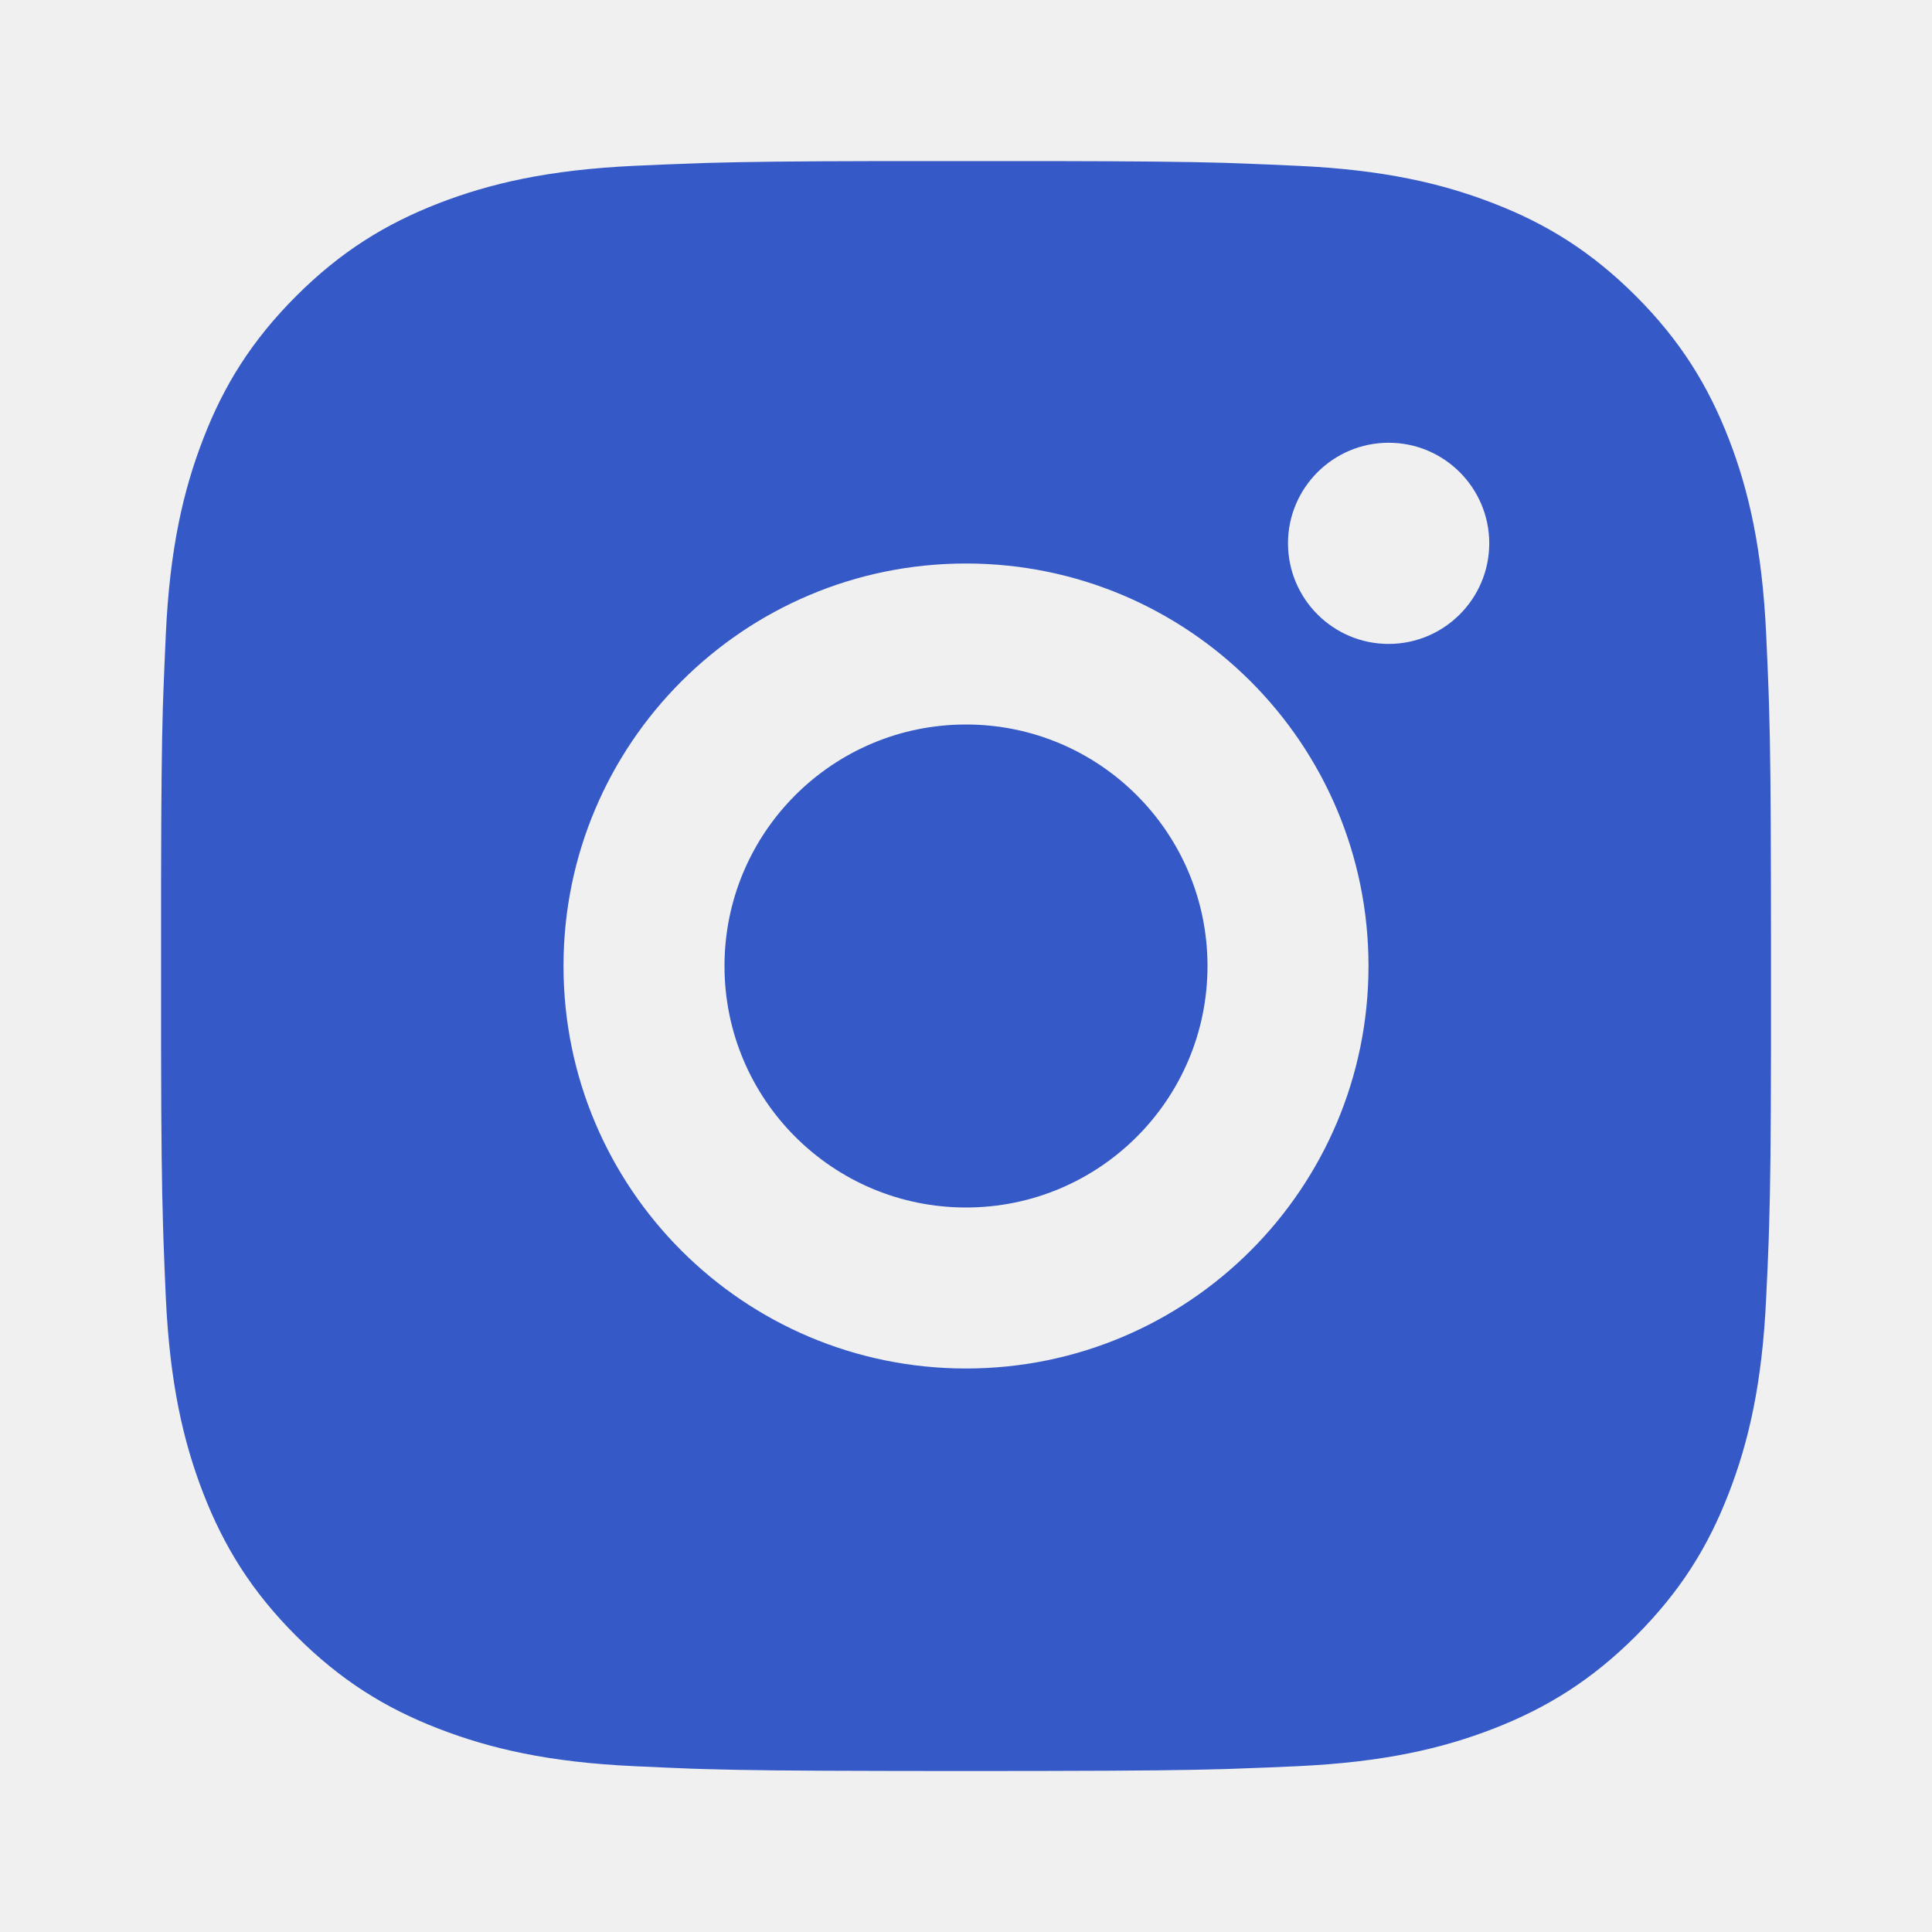
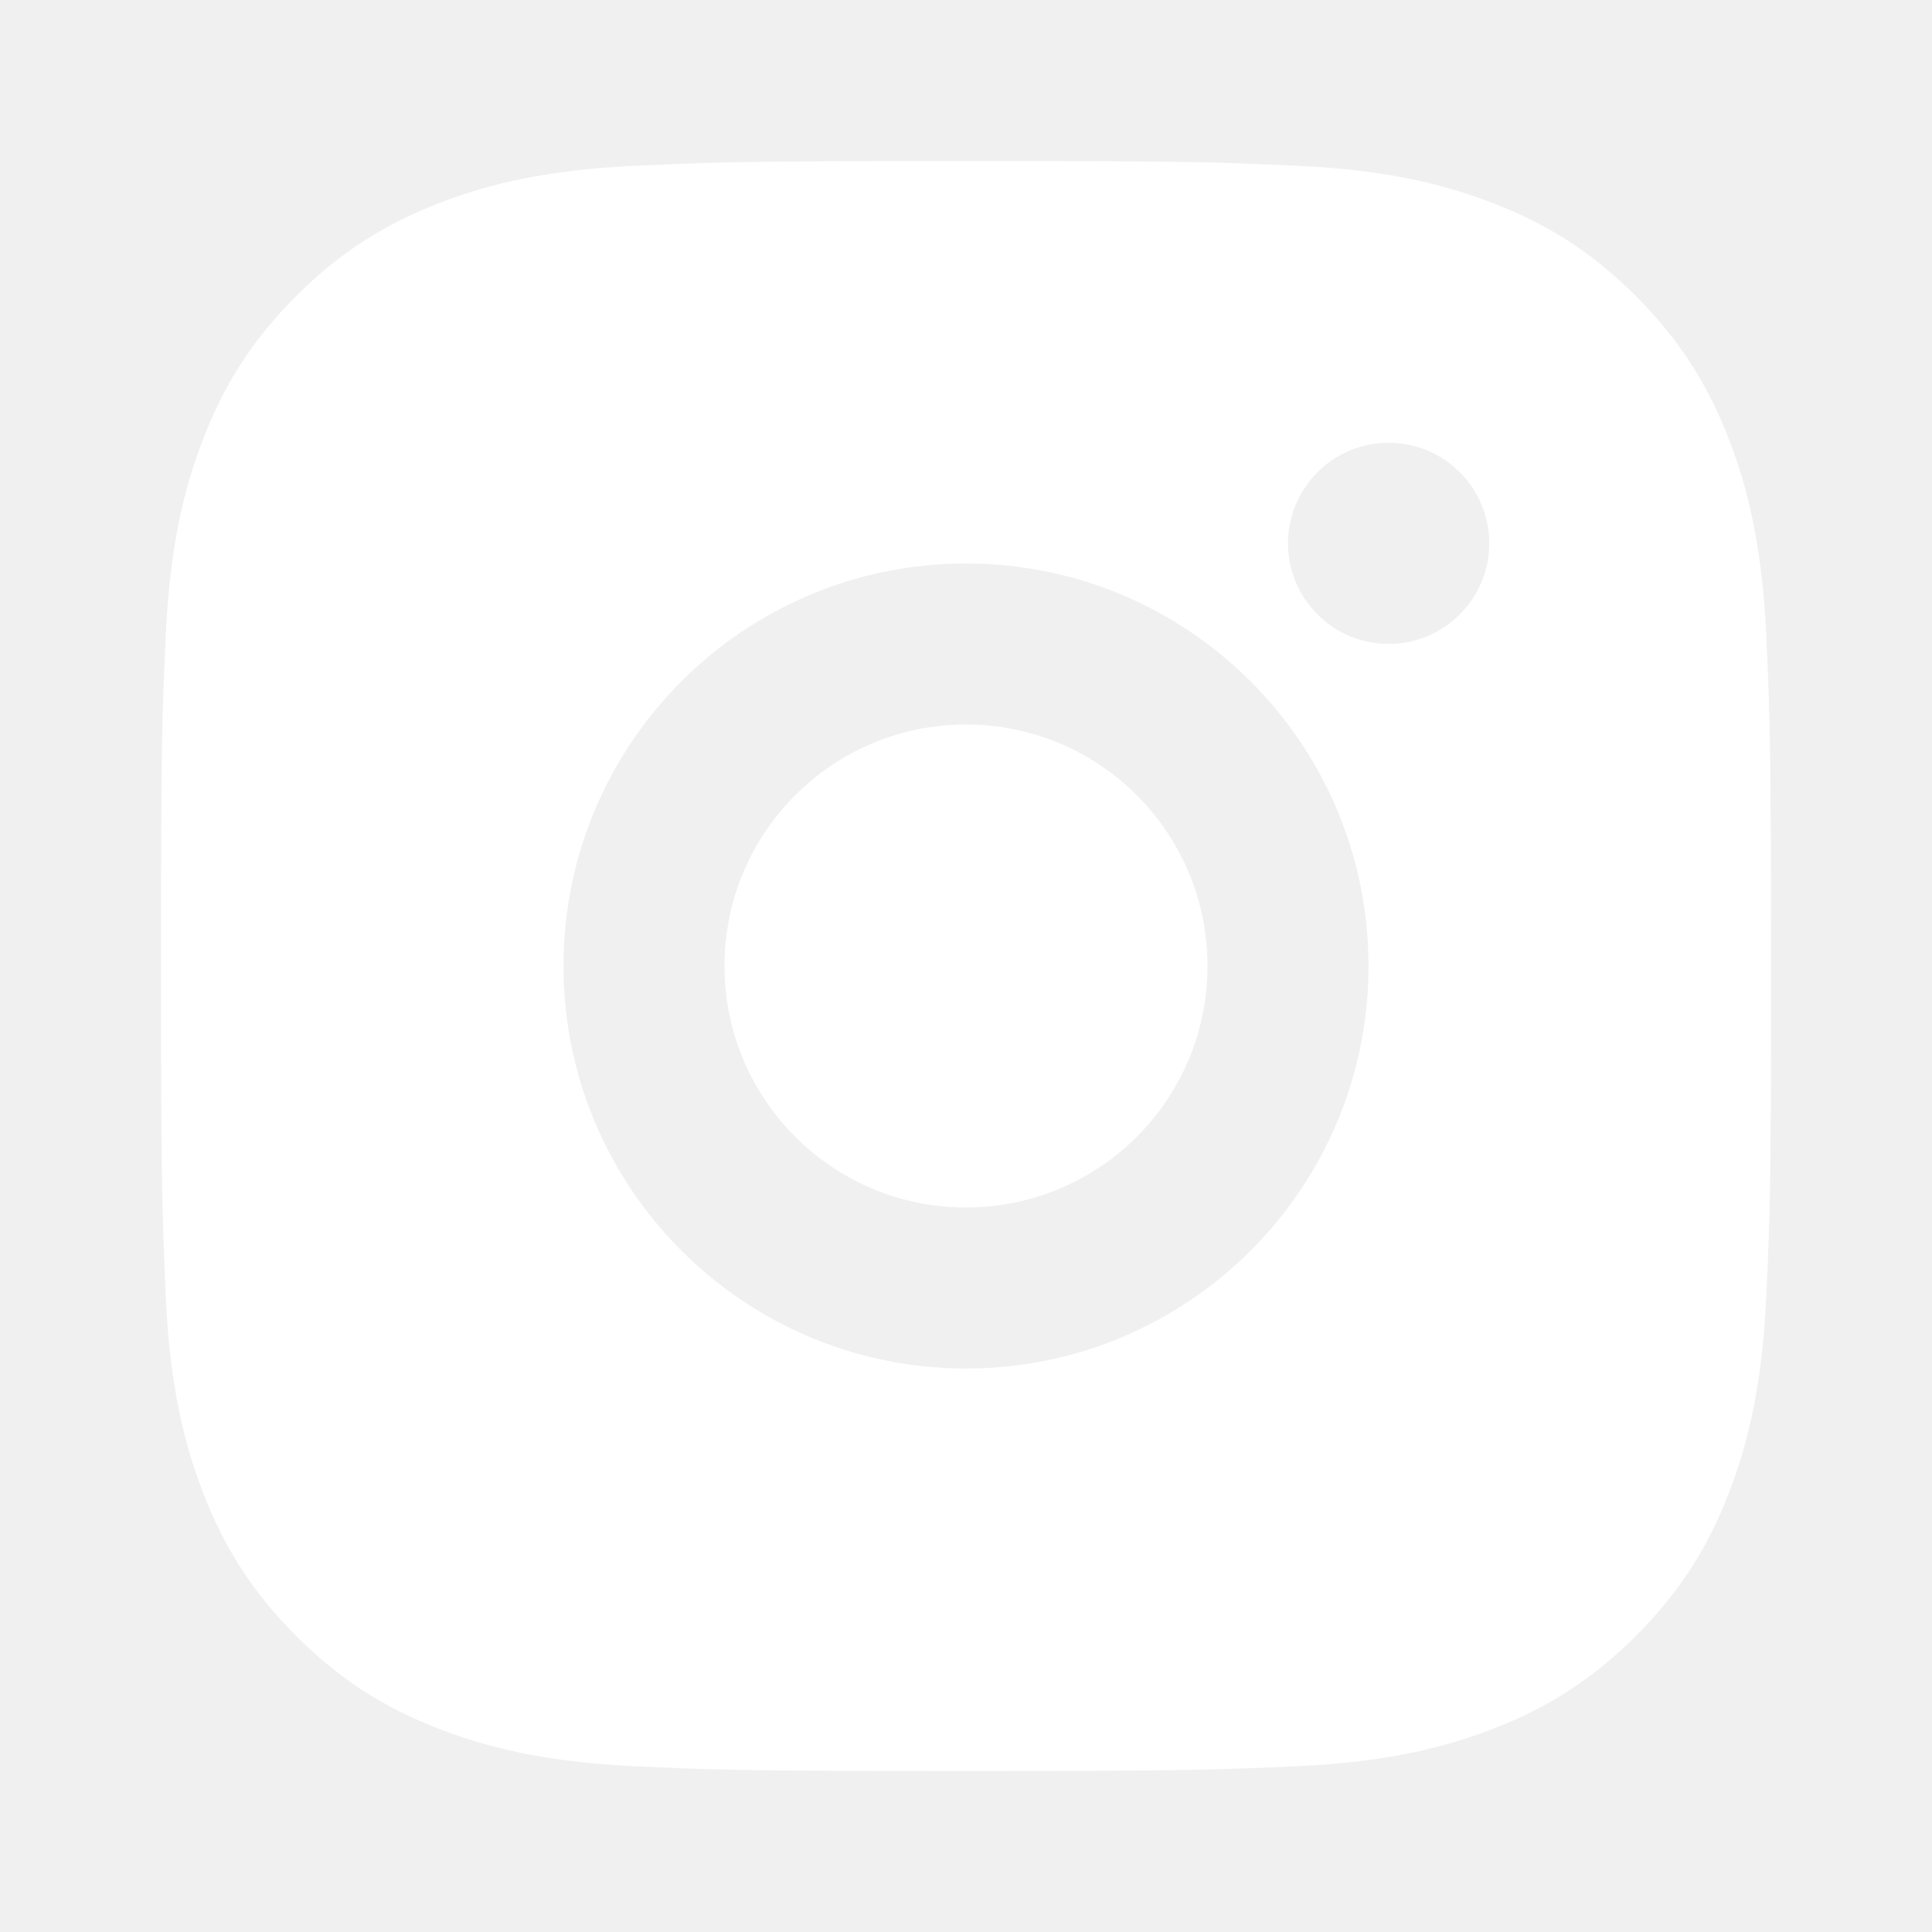
- <svg xmlns="http://www.w3.org/2000/svg" viewBox="0 0 24 24" fill="rgba(53,89,199,1)">
+ <svg xmlns="http://www.w3.org/2000/svg" viewBox="0 0 24 24" fill="white">
  <path d="M13.028 2.001C14.153 2.003 14.724 2.009 15.217 2.023L15.411 2.03C15.635 2.038 15.856 2.048 16.123 2.06C17.187 2.109 17.913 2.278 18.55 2.525C19.209 2.779 19.766 3.123 20.322 3.678C20.877 4.234 21.22 4.793 21.475 5.45C21.722 6.087 21.89 6.813 21.94 7.878C21.952 8.144 21.962 8.365 21.97 8.59L21.976 8.784C21.991 9.276 21.997 9.847 21.999 10.972L22 11.718C22 11.809 22 11.903 22 12L22 12.282L22 13.028C21.998 14.153 21.992 14.724 21.977 15.216L21.971 15.41C21.963 15.635 21.953 15.856 21.94 16.122C21.891 17.187 21.722 17.913 21.475 18.55C21.221 19.209 20.877 19.766 20.322 20.322C19.766 20.877 19.207 21.22 18.55 21.475C17.913 21.722 17.187 21.89 16.123 21.94C15.856 21.952 15.635 21.962 15.411 21.969L15.217 21.976C14.724 21.99 14.153 21.997 13.028 21.999L12.282 22C12.191 22 12.097 22 12 22L11.718 22L10.973 21.999C9.847 21.997 9.277 21.991 8.784 21.977L8.59 21.971C8.366 21.962 8.144 21.953 7.878 21.94C6.814 21.891 6.089 21.722 5.45 21.475C4.792 21.221 4.234 20.877 3.679 20.322C3.123 19.766 2.78 19.207 2.525 18.55C2.278 17.913 2.11 17.187 2.06 16.122C2.048 15.856 2.039 15.635 2.031 15.41L2.025 15.216C2.01 14.724 2.003 14.153 2.001 13.028L2.001 10.972C2.003 9.847 2.009 9.276 2.023 8.784L2.03 8.59C2.038 8.365 2.048 8.144 2.06 7.878C2.109 6.813 2.278 6.088 2.525 5.45C2.779 4.792 3.123 4.234 3.679 3.678C4.234 3.123 4.793 2.78 5.45 2.525C6.088 2.278 6.813 2.11 7.878 2.06C8.144 2.048 8.366 2.038 8.59 2.031L8.784 2.024C9.277 2.01 9.847 2.003 10.973 2.001L13.028 2.001ZM12 7C9.237 7 7 9.24 7 12C7 14.763 9.24 17 12 17C14.763 17 17 14.761 17 12C17 9.237 14.761 7 12 7ZM12 9C13.657 9 15 10.343 15 12C15 13.657 13.658 15 12 15C10.343 15 9 13.657 9 12C9 10.343 10.343 9 12 9ZM17.25 5.5C16.561 5.5 16 6.06 16 6.749C16 7.438 16.56 7.999 17.25 7.999C17.939 7.999 18.5 7.439 18.5 6.749C18.5 6.06 17.939 5.499 17.25 5.5Z" />
</svg>
